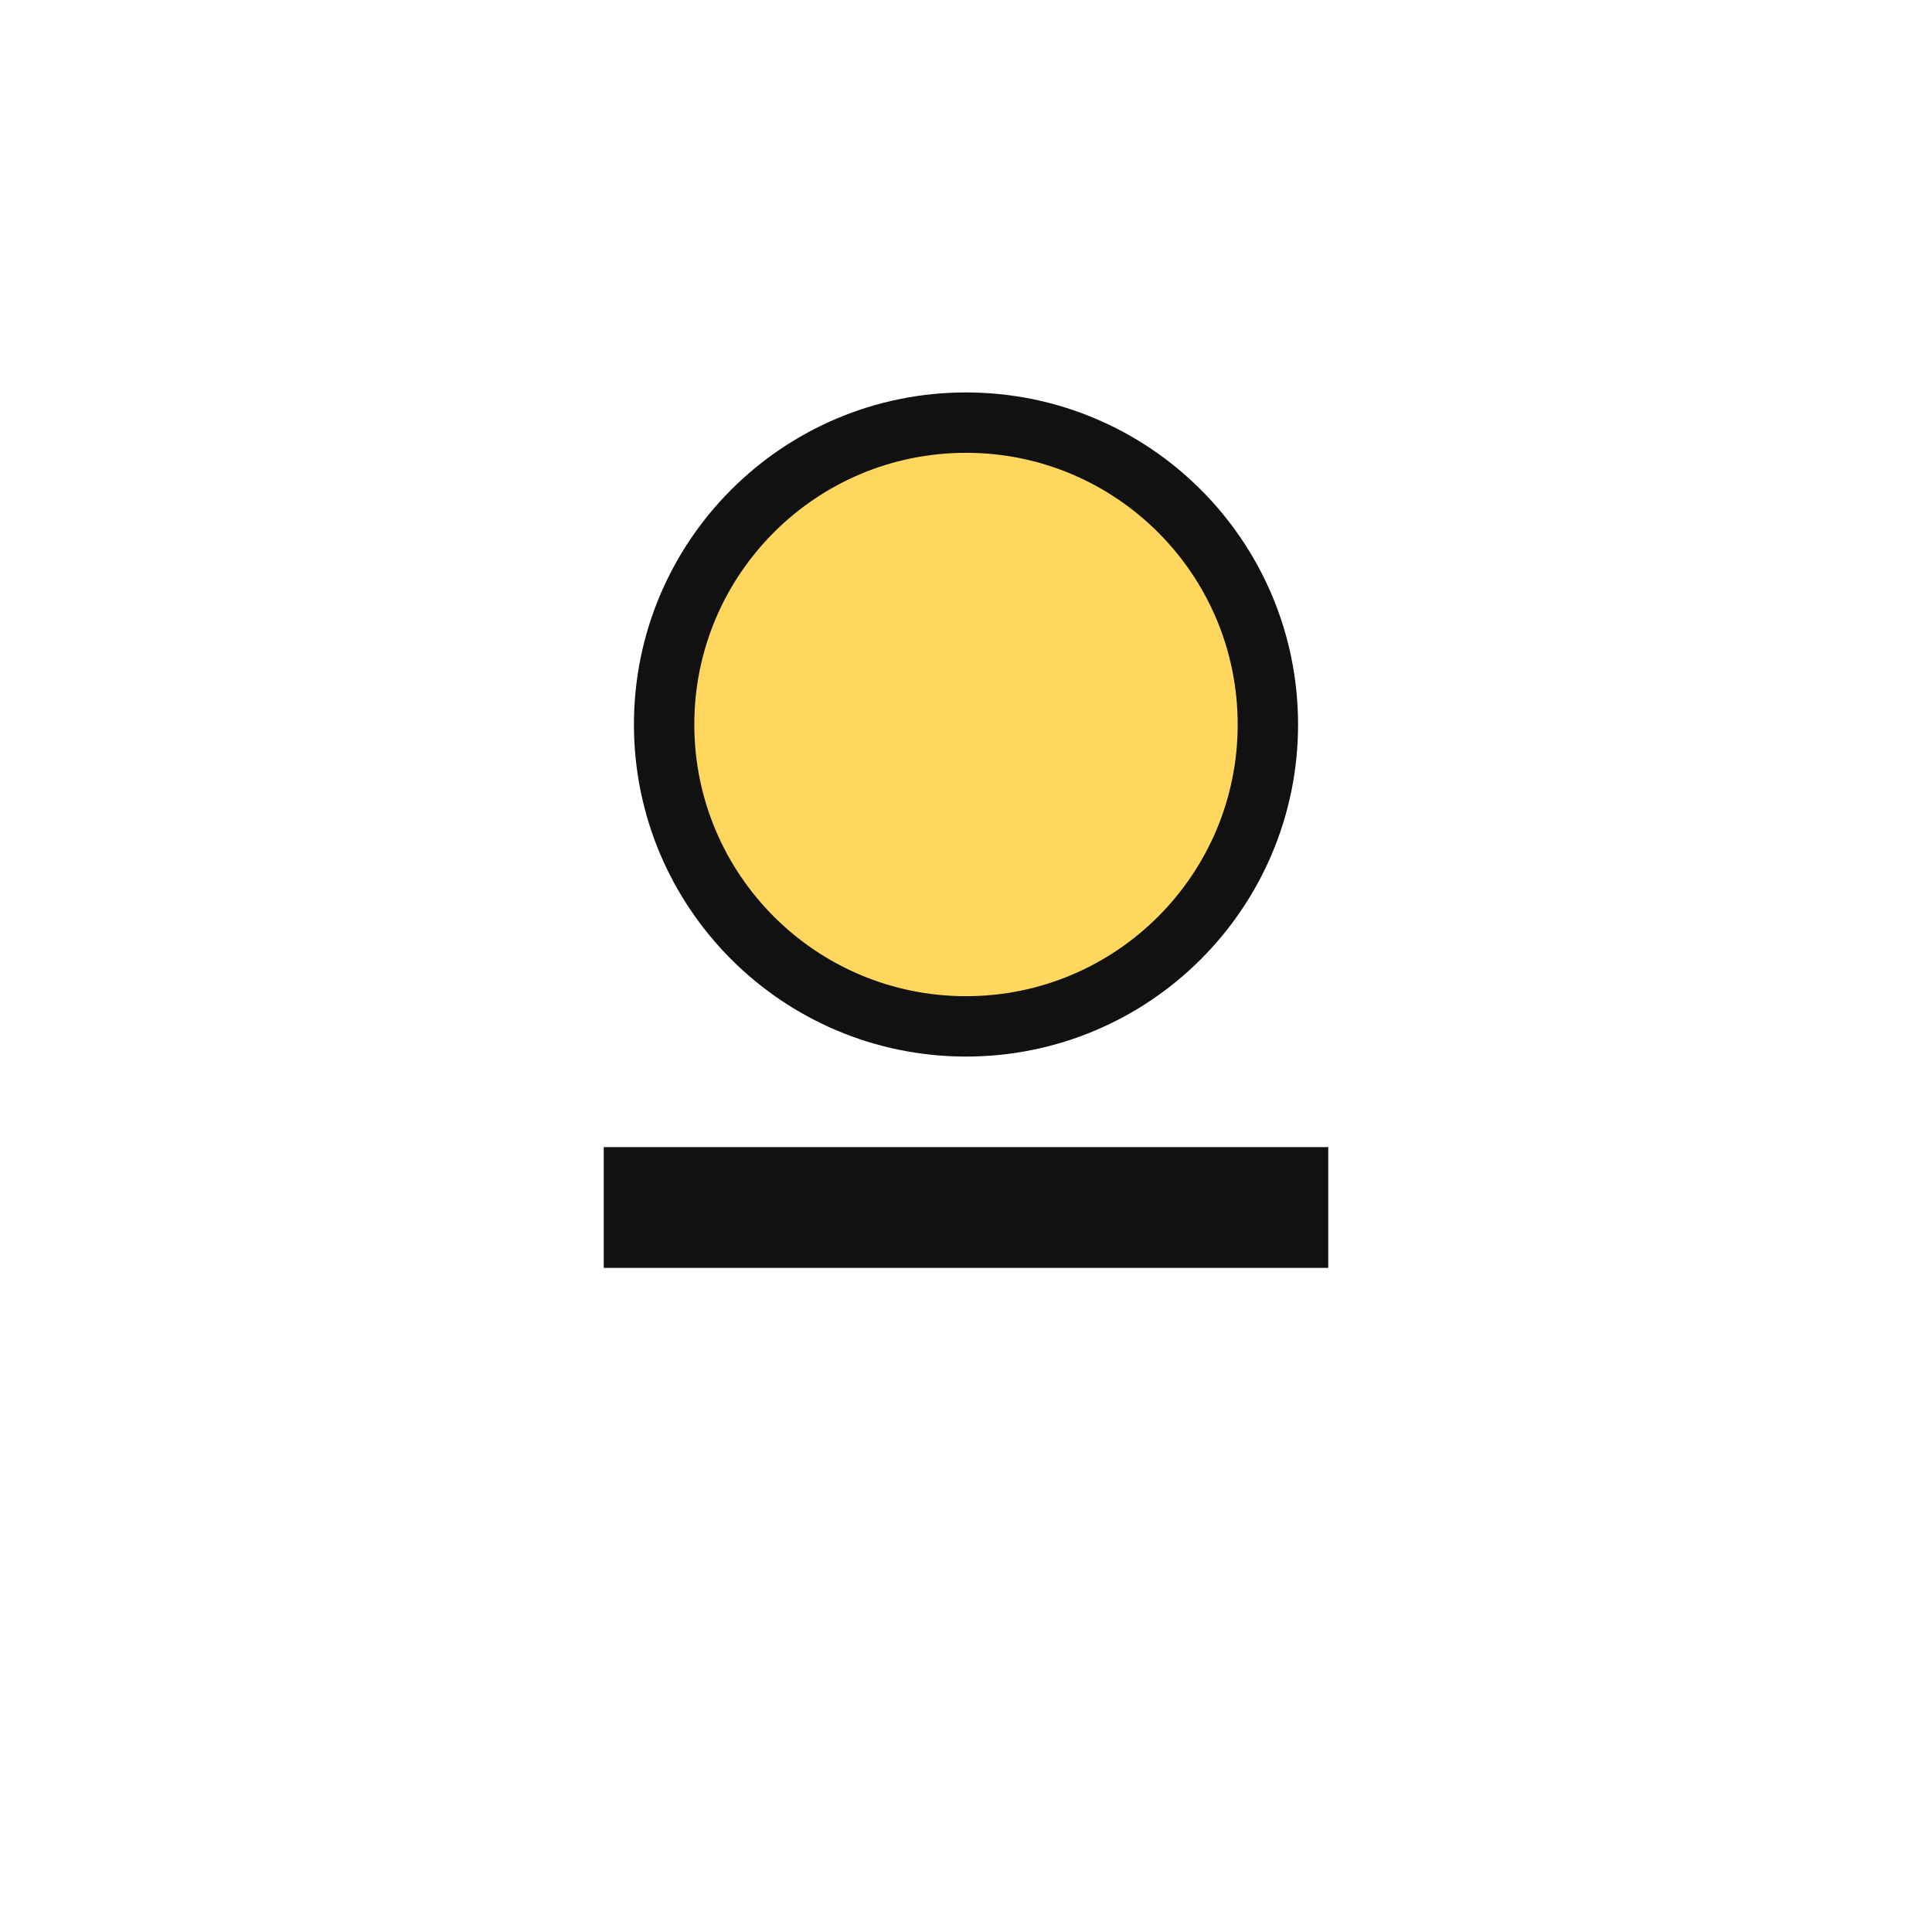
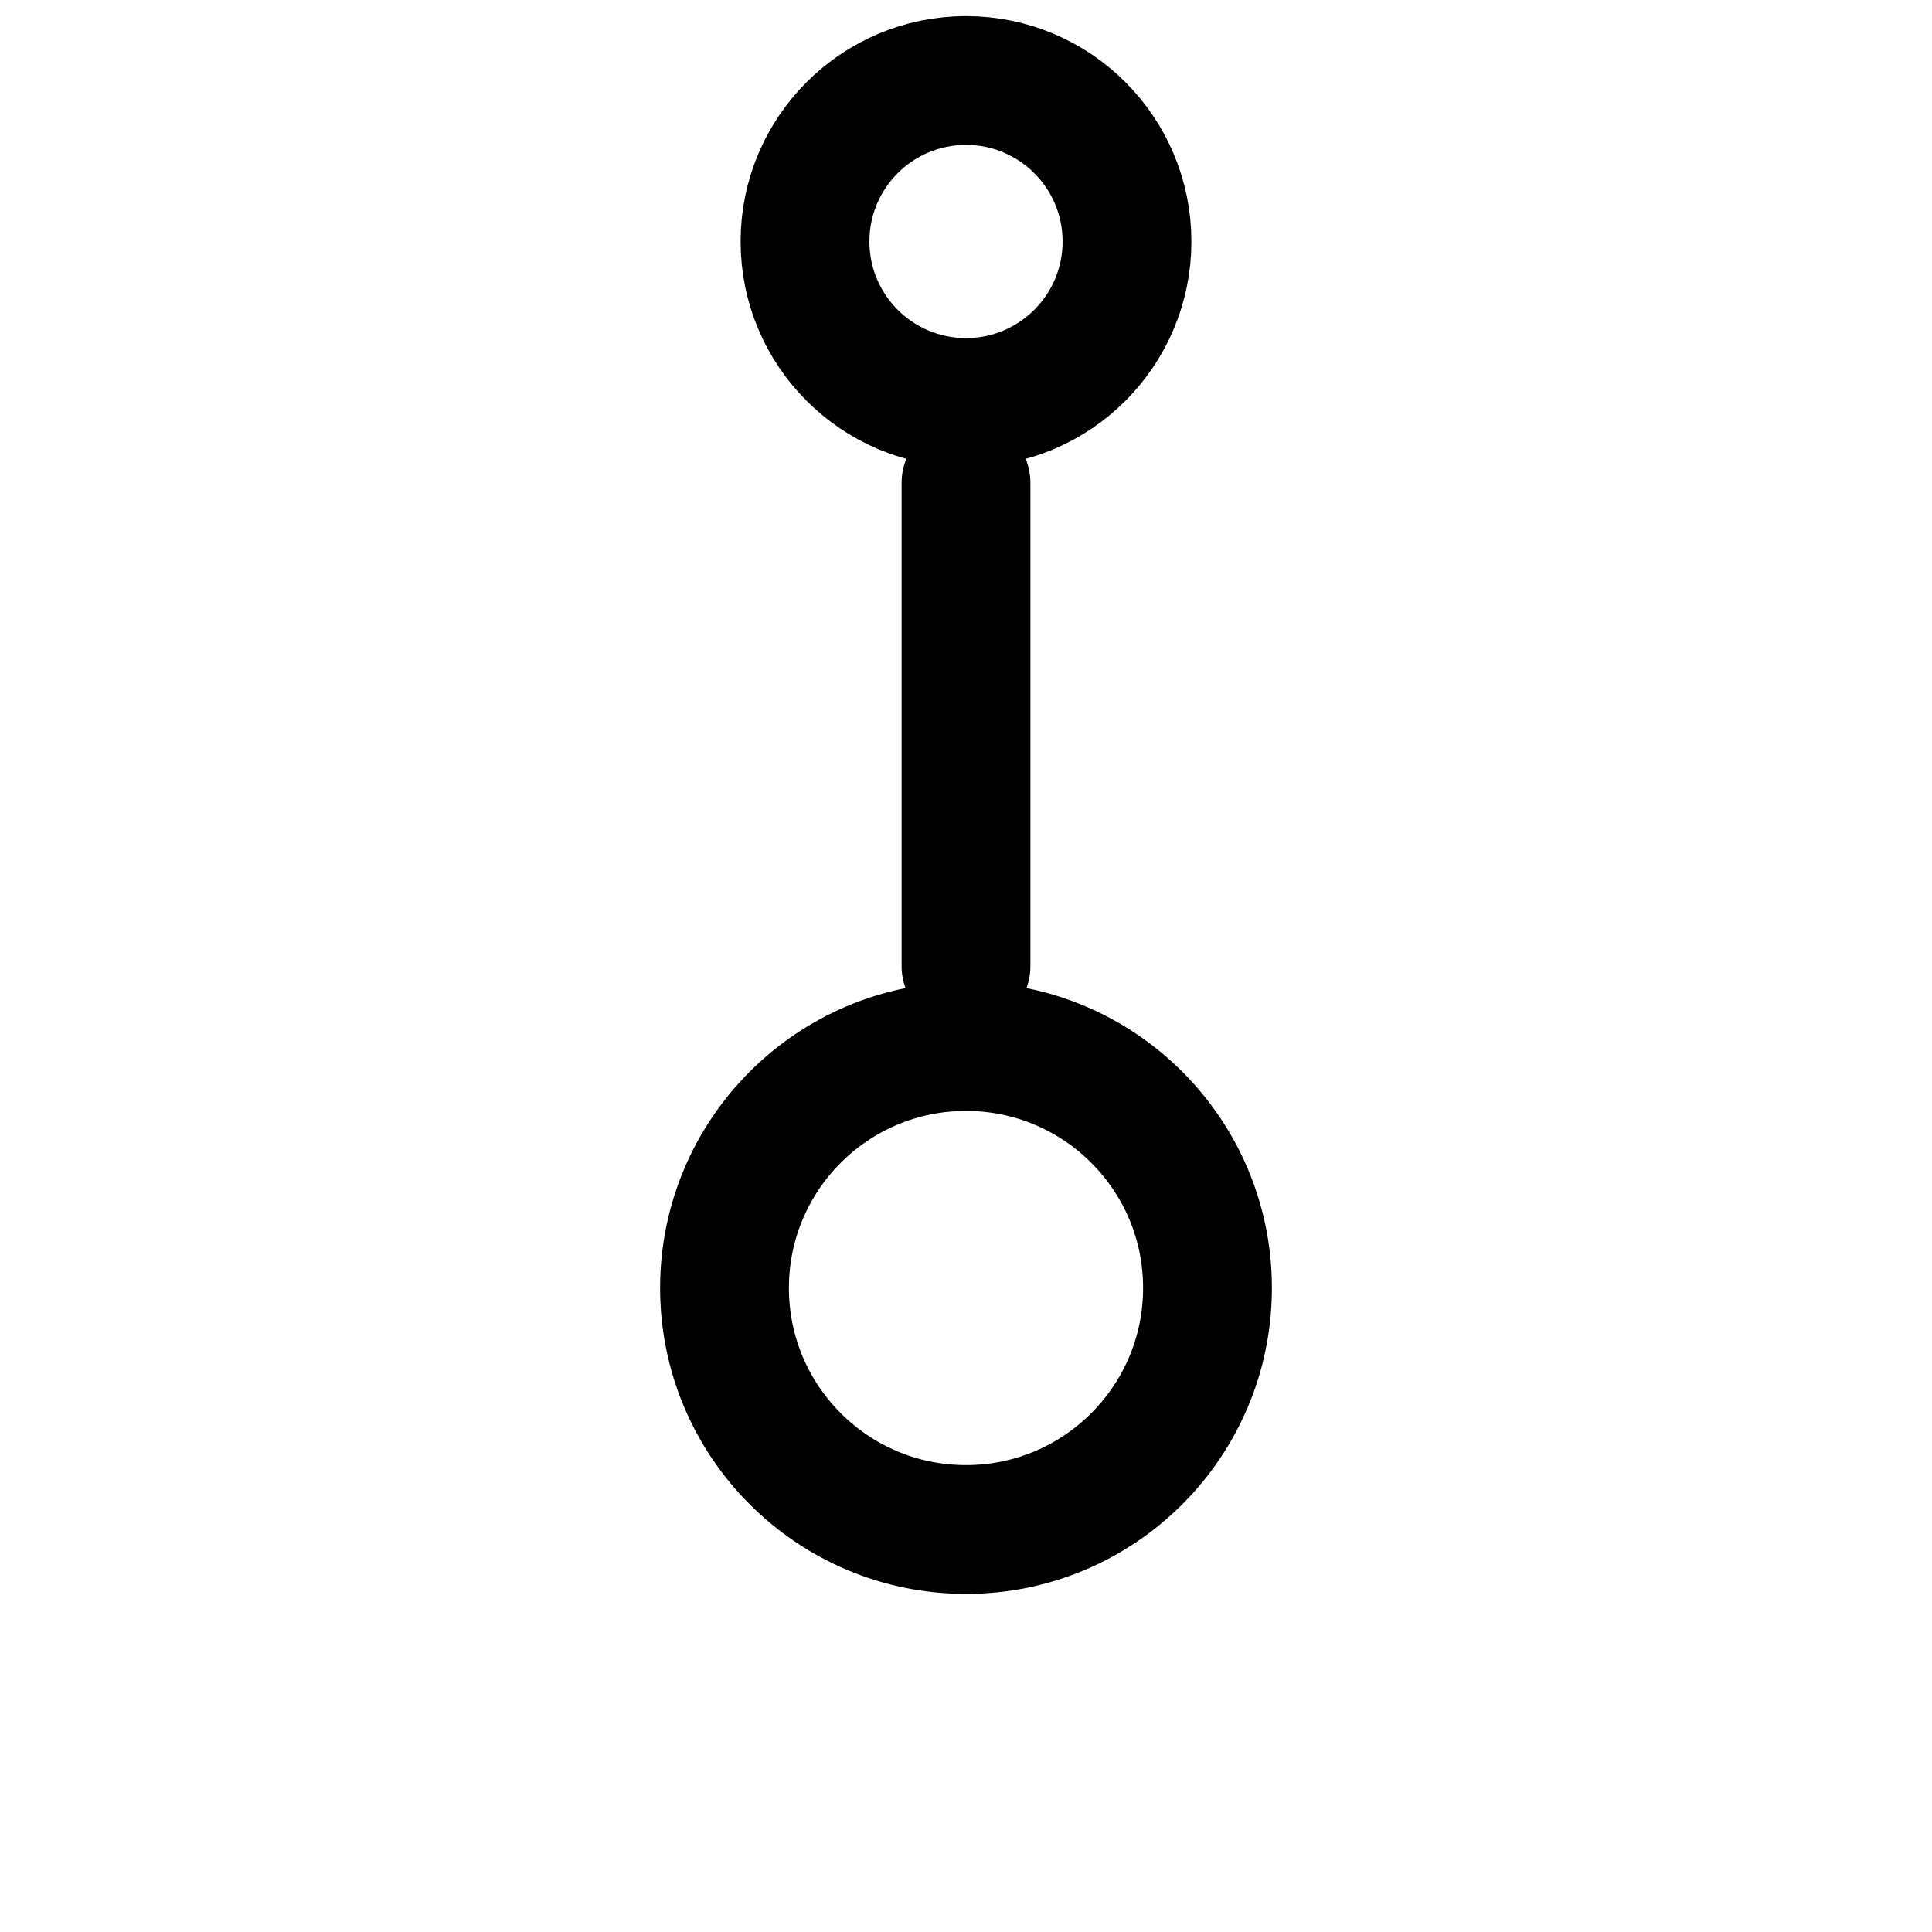
- <svg xmlns="http://www.w3.org/2000/svg" width="64" height="64" viewBox="0 0 64 64">
-   <circle cx="32" cy="24" r="10" fill="#ffd75e" stroke="#111111" stroke-width="2" />
-   <line x1="20" y1="40" x2="44" y2="40" stroke="#111111" stroke-width="4" />
+ <svg xmlns="http://www.w3.org/2000/svg" viewBox="0 0 24 24" fill="none" stroke="currentColor" stroke-width="1.6" stroke-linecap="round" stroke-linejoin="round">
+   <path d="M12 6v6" />
+   <circle cx="12" cy="16" r="3" />
+   <circle cx="12" cy="3" r="2" />
</svg>
